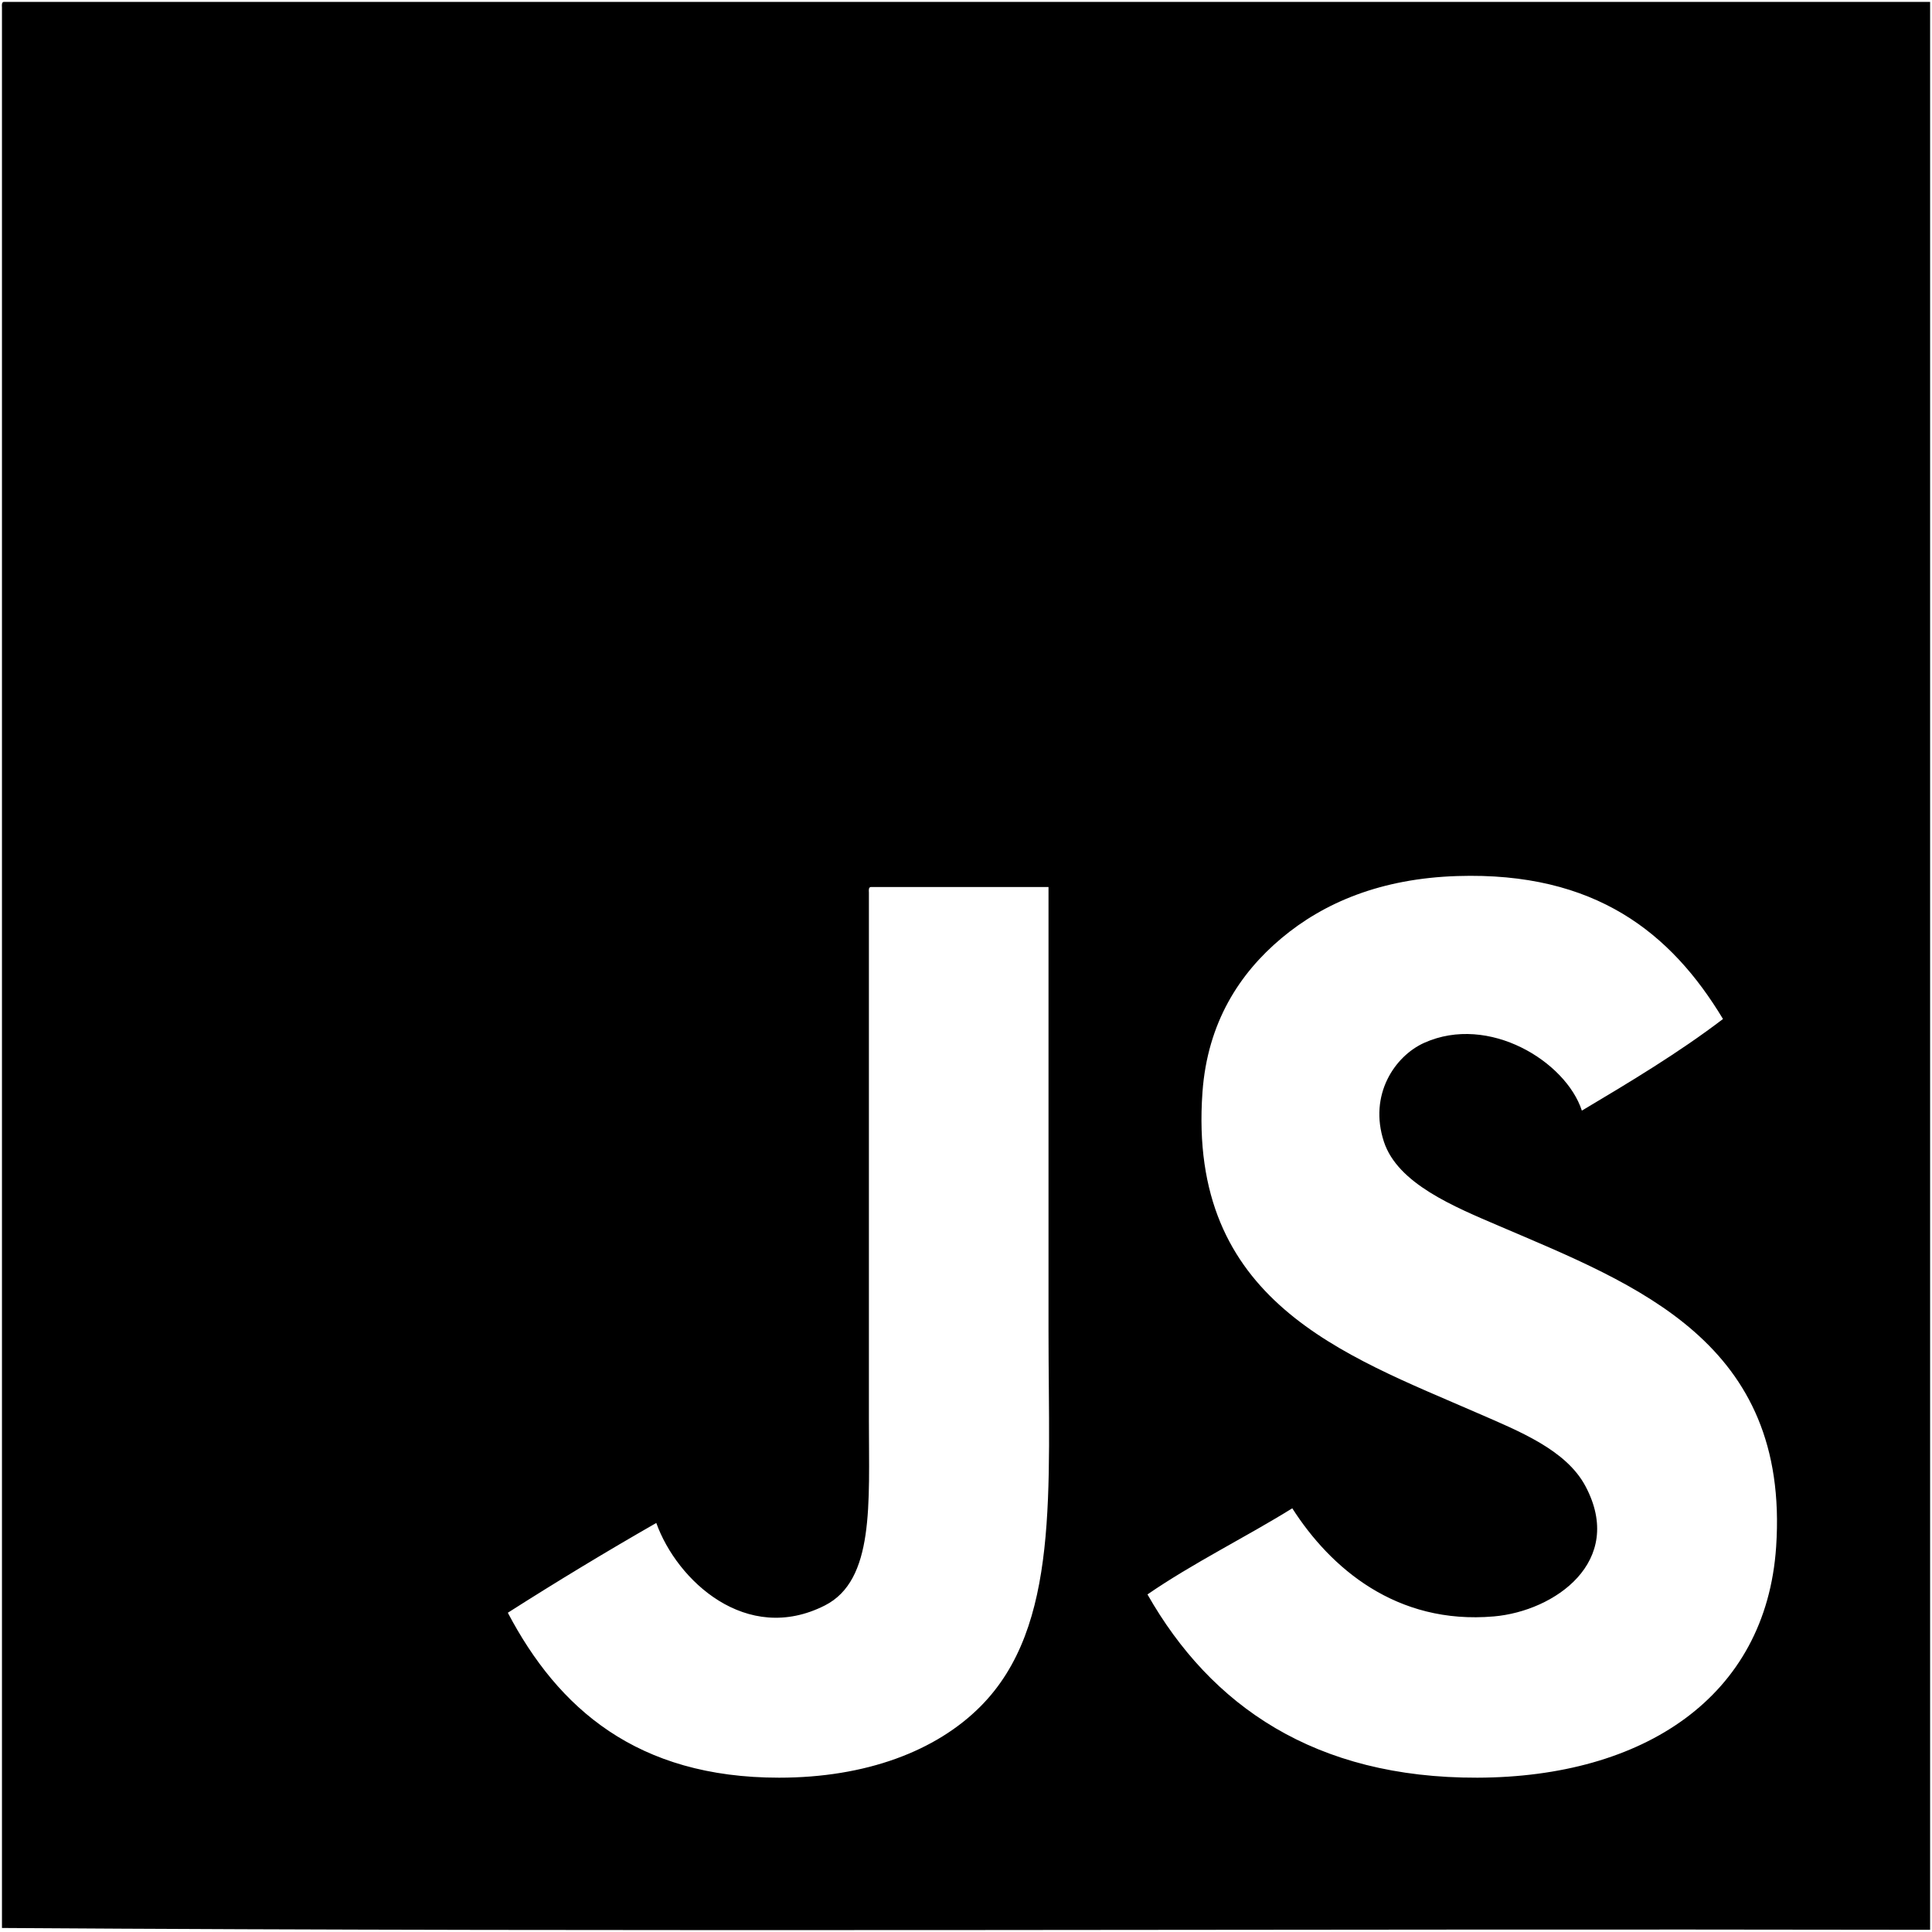
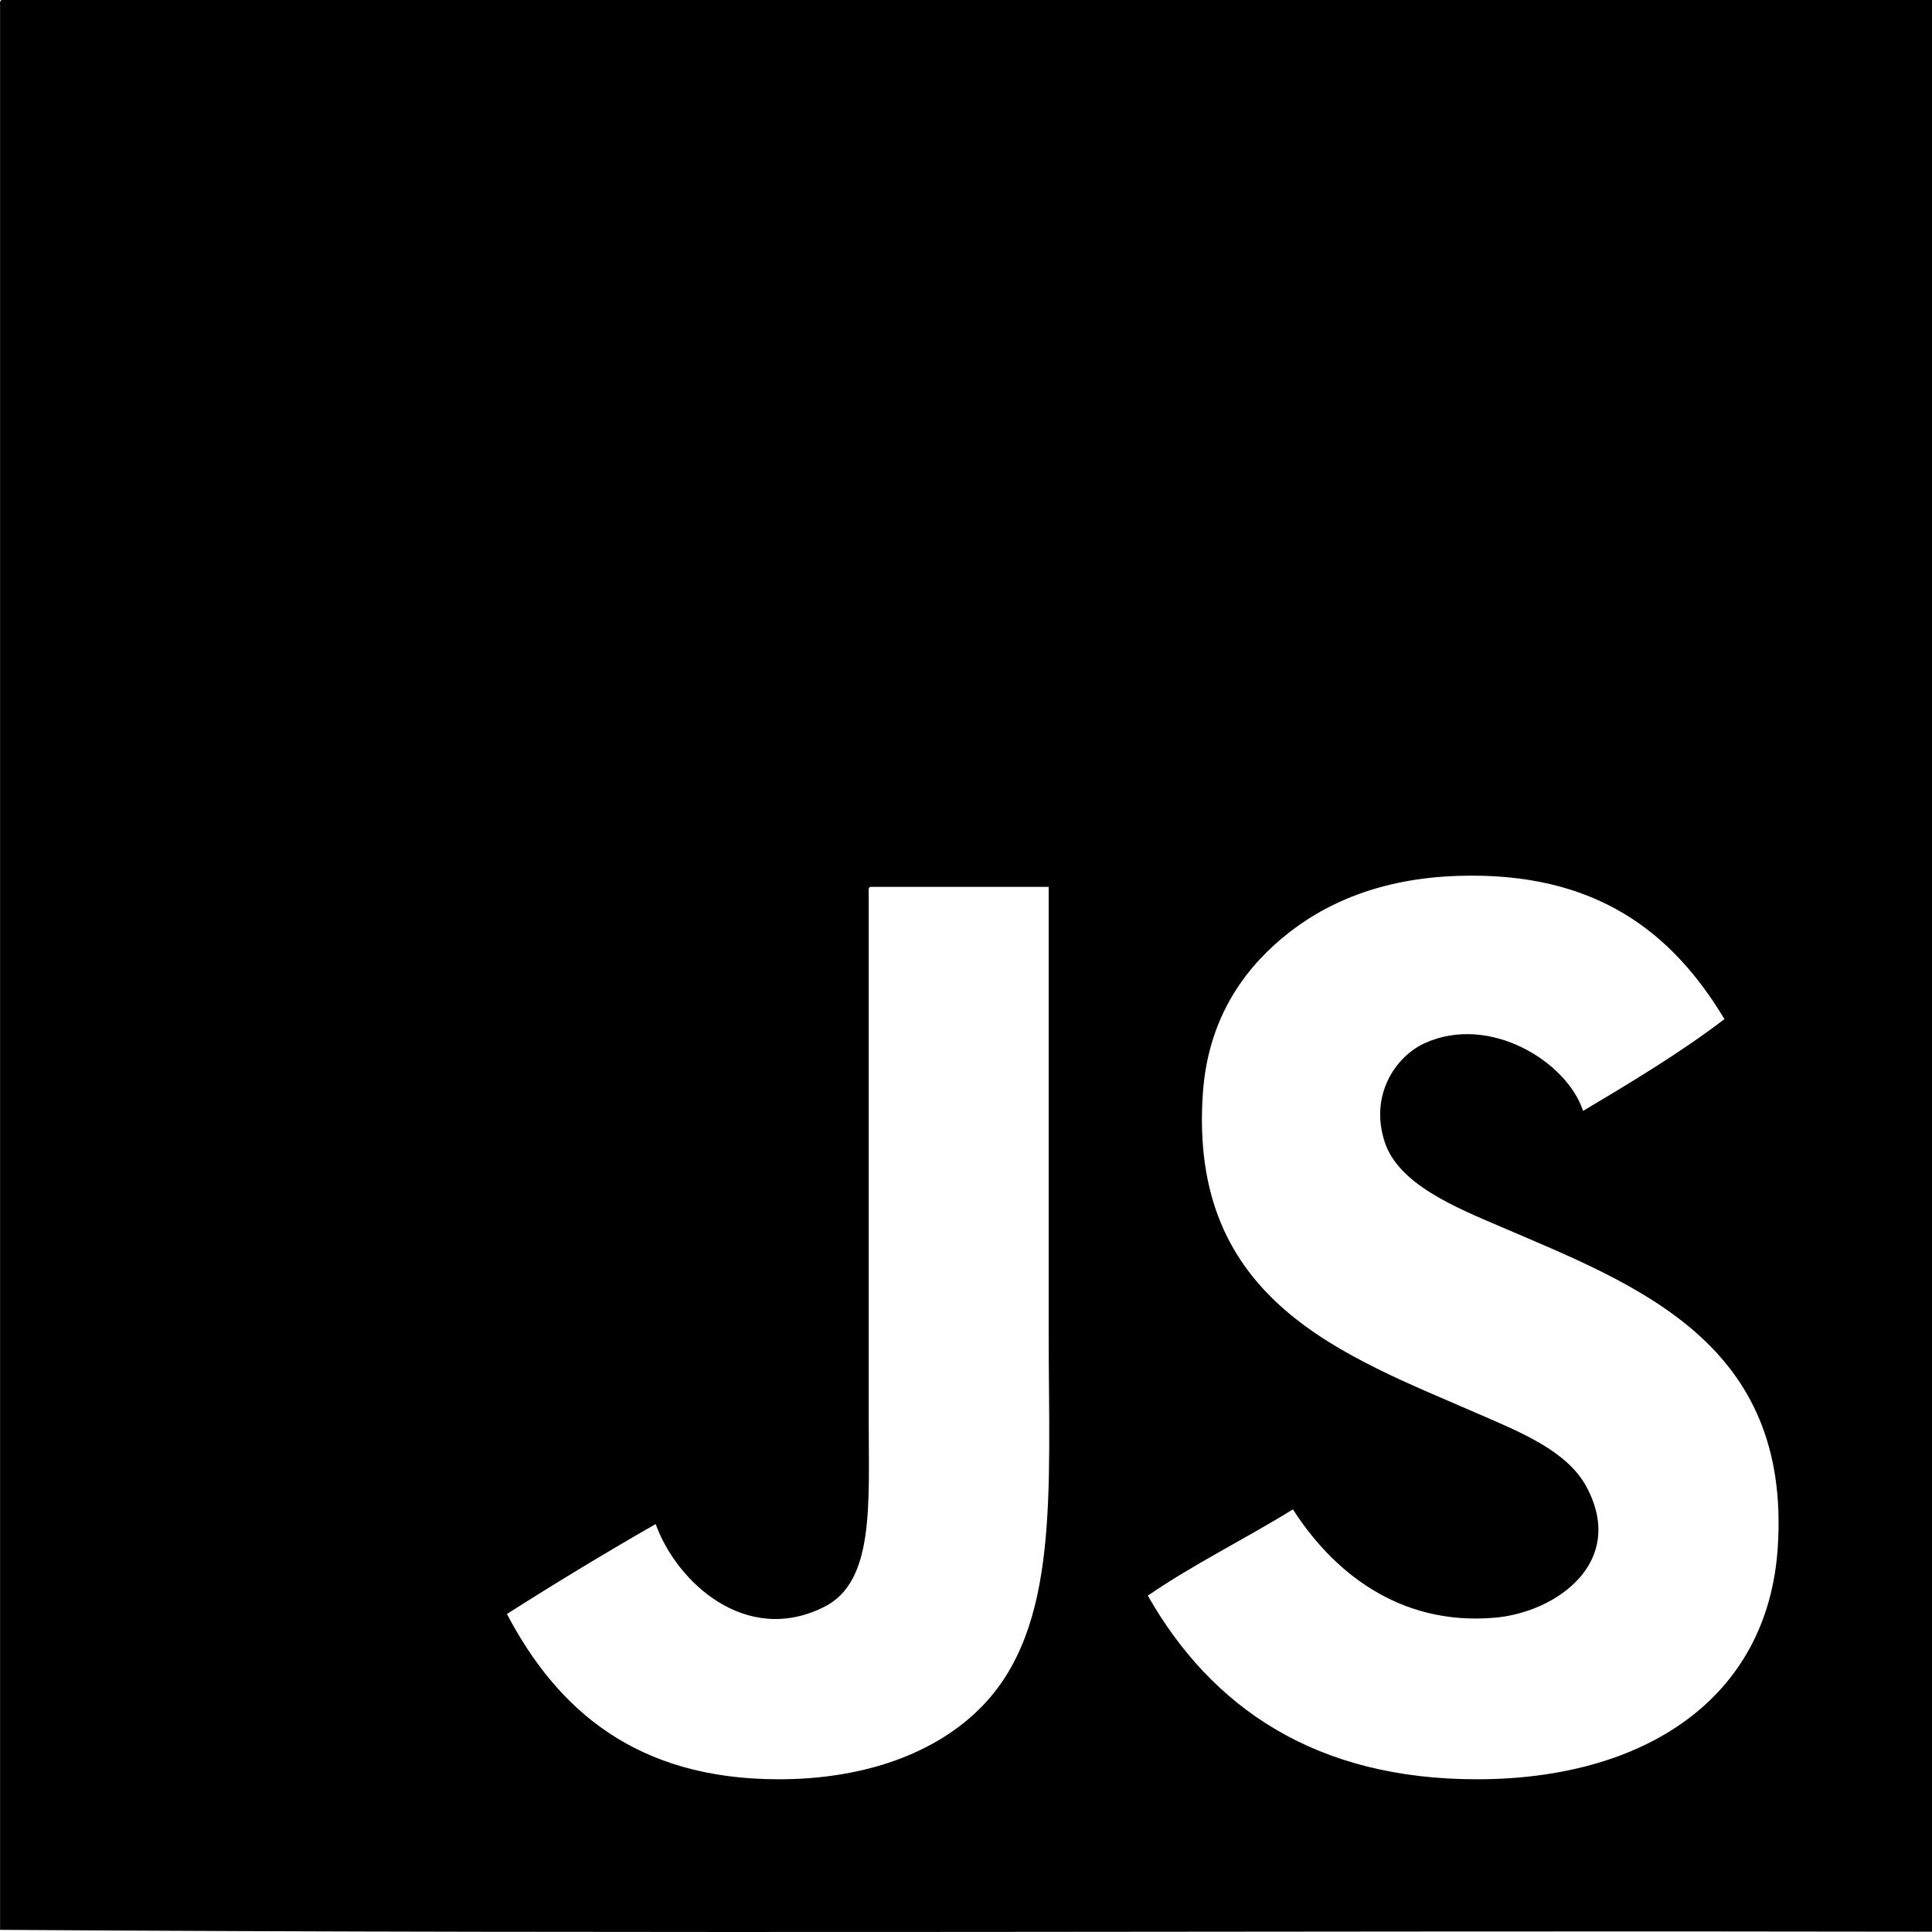
- <svg xmlns="http://www.w3.org/2000/svg" xml:space="preserve" viewBox="0 0 512 512">
-   <path fill-rule="evenodd" d="M1.008.5C.438.583.48 1.27.521 1.958v508.974c169.364 1.135 340.808.162 510.979.486V.5H1.008zm258.885 451.667c-11.822 11.919-30.478 18.938-53.429 18.938-37.643 0-58.543-18.34-71.884-43.711a967.712 967.712 0 0 1 39.344-23.795c5.456 15.262 23.886 32.42 44.683 21.857 13.183-6.699 11.661-27.01 11.661-49.054V236.53c-.042-.688-.083-1.375.482-1.458h47.116v117.529c0 42.598 3.044 78.387-17.973 99.566zm210.803-42.25c-2.674 39.884-35.243 61.063-79.17 61.188-43.062.124-70.624-19.013-87.433-48.567 12.085-8.317 25.778-15.017 38.375-22.822 10.08 15.761 27.537 30.91 53.429 28.652 16.131-1.406 34.856-14.555 24.285-34.482-5.127-9.66-17.516-14.567-28.656-19.425-35.352-15.424-76.828-29.571-72.861-84.992 1.327-18.514 9.852-31.525 20.889-40.796 11.311-9.5 26.46-15.867 46.629-16.511 36.629-1.173 56.723 15.12 70.429 37.884-11.664 8.891-24.514 16.608-37.401 24.281-4.229-12.995-24.644-25.658-41.772-17.969-7.789 3.493-14.788 13.761-10.684 26.224 3.66 11.115 18.589 17.199 30.599 22.344 36.352 15.56 76.977 30.767 73.342 84.991z" clip-rule="evenodd" />
+ <svg xmlns="http://www.w3.org/2000/svg" xml:space="preserve" viewBox="0 0 800 800">
+   <path fill-rule="evenodd" d="M.796 0C-.097.13-.031 1.205.033 2.283V799.11c265.15 1.776 533.555.253 799.967.76V0Zm405.299 707.11c-18.508 18.66-47.715 29.65-83.646 29.65-58.932 0-91.653-28.713-112.539-68.433a1515.009 1515.009 0 0 1 61.596-37.252c8.541 23.893 37.395 50.755 69.953 34.218 20.64-10.488 18.256-42.286 18.256-76.797V369.52c-.065-1.078-.13-2.153.755-2.283h73.763v183.998c0 66.69 4.765 122.72-28.138 155.877zm330.024-66.144c-4.186 62.44-55.175 95.597-123.945 95.793-67.416.194-110.566-29.766-136.881-76.034 18.92-13.021 40.357-23.51 60.078-35.73 15.78 24.675 43.11 48.392 83.646 44.857 25.254-2.201 54.57-22.787 38.02-53.984-8.027-15.123-27.423-22.805-44.863-30.41-55.346-24.148-120.279-46.296-114.068-133.06 2.077-28.985 15.424-49.355 32.703-63.869 17.708-14.873 41.425-24.84 73-25.849 57.345-1.836 88.803 23.671 110.26 59.31-18.26 13.92-38.377 26-58.553 38.013-6.62-20.344-38.581-40.169-65.396-28.131-12.194 5.468-23.151 21.543-16.726 41.055 5.73 17.4 29.102 26.926 47.904 34.98 56.911 24.36 120.512 48.168 114.821 133.059z" clip-rule="evenodd" />
</svg>
